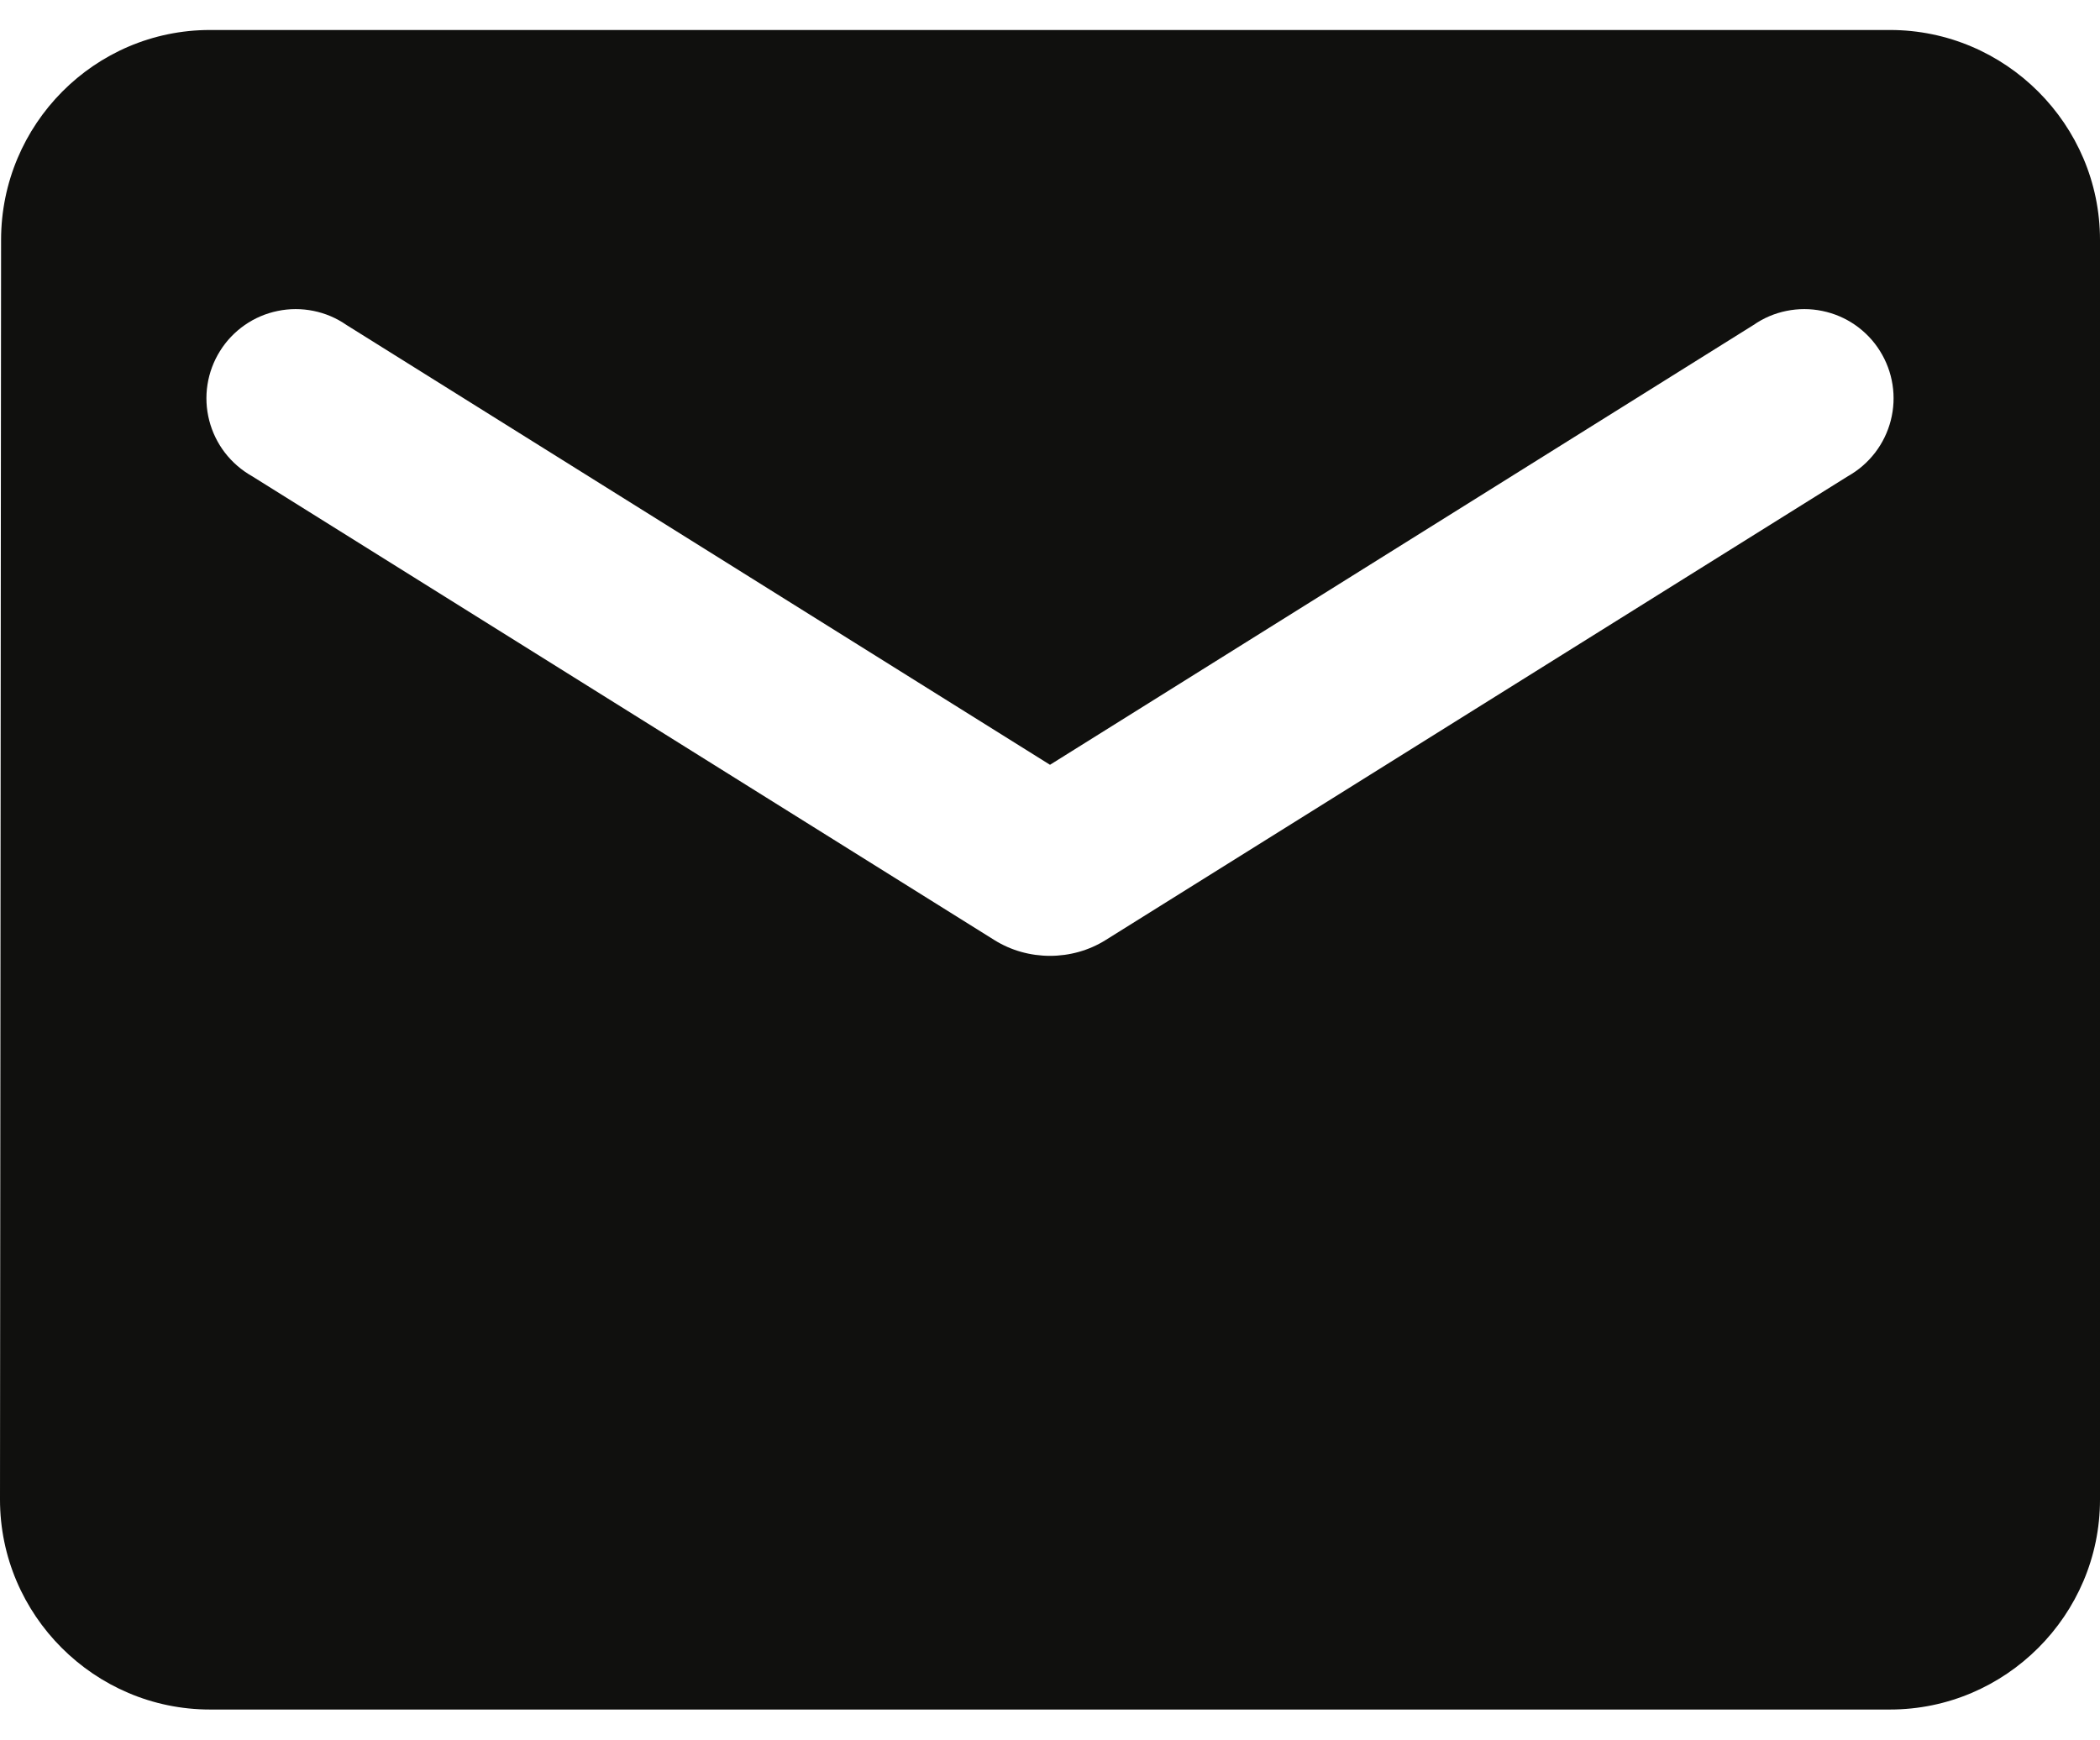
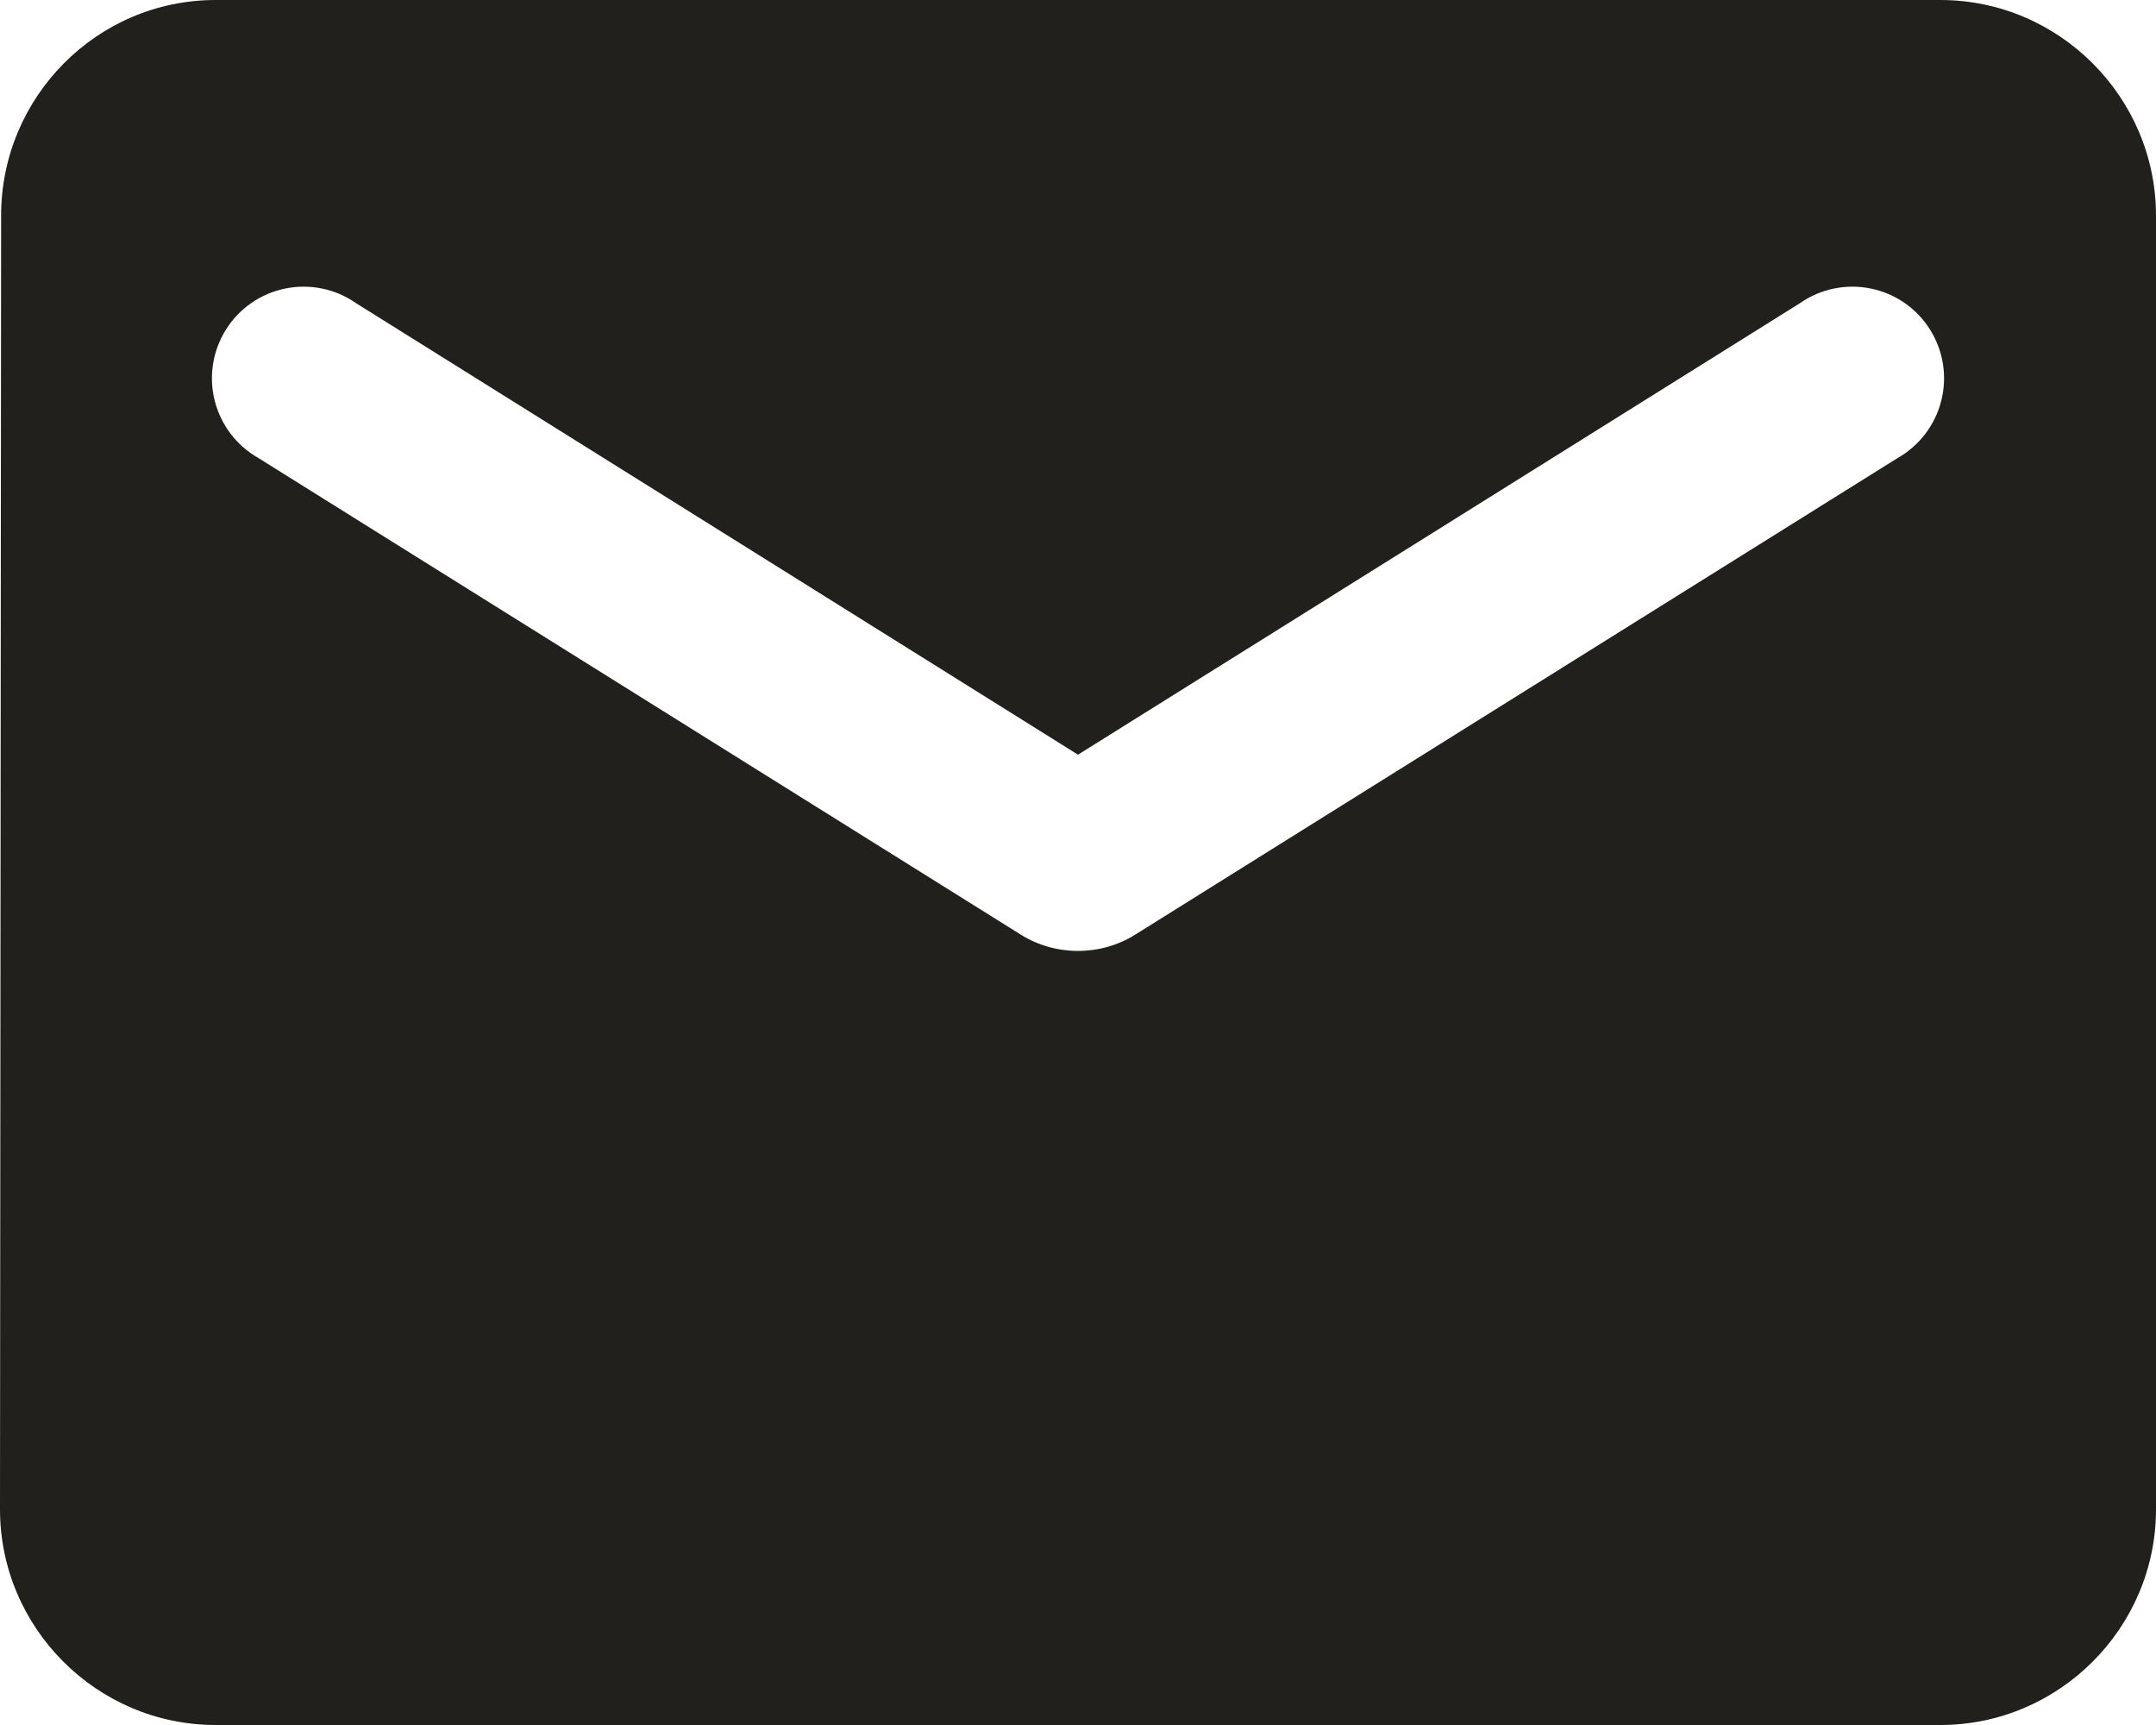
- <svg xmlns="http://www.w3.org/2000/svg" width="35" height="29" viewBox="0 0 35 29" fill="none">
-   <path d="M31.5 0.5H3.5C1.575 0.5 0.018 2.075 0.018 4L0 25C0 26.925 1.575 28.5 3.5 28.5H31.5C33.425 28.5 35 26.925 35 25V4C35 2.075 33.425 0.5 31.5 0.5ZM30.8 7.938L18.427 15.672C17.867 16.023 17.133 16.023 16.573 15.672L4.2 7.938C4.025 7.839 3.871 7.706 3.748 7.546C3.626 7.387 3.537 7.204 3.487 7.009C3.437 6.814 3.427 6.611 3.458 6.412C3.489 6.213 3.56 6.023 3.667 5.852C3.773 5.681 3.914 5.534 4.079 5.419C4.244 5.304 4.431 5.224 4.628 5.184C4.825 5.143 5.028 5.143 5.225 5.183C5.423 5.223 5.61 5.303 5.775 5.418L17.5 12.75L29.225 5.418C29.39 5.303 29.577 5.223 29.775 5.183C29.972 5.143 30.175 5.143 30.372 5.184C30.569 5.224 30.756 5.304 30.921 5.419C31.086 5.534 31.227 5.681 31.333 5.852C31.44 6.023 31.511 6.213 31.542 6.412C31.573 6.611 31.563 6.814 31.513 7.009C31.463 7.204 31.374 7.387 31.252 7.546C31.129 7.706 30.976 7.839 30.8 7.938Z" fill="#10100E" />
+ <svg xmlns="http://www.w3.org/2000/svg" width="35" height="28" viewBox="0 0 35 28" fill="none">
+   <path d="M31.5 0H3.5C1.575 0 0.018 1.575 0.018 3.5L0 24.5C0 26.425 1.575 28 3.5 28H31.5C33.425 28 35 26.425 35 24.5V3.5C35 1.575 33.425 0 31.5 0ZM30.8 7.438L18.427 15.172C17.867 15.523 17.133 15.523 16.573 15.172L4.2 7.438C4.025 7.339 3.871 7.206 3.748 7.046C3.626 6.887 3.537 6.704 3.487 6.509C3.437 6.314 3.427 6.111 3.458 5.912C3.489 5.713 3.56 5.523 3.667 5.352C3.773 5.181 3.914 5.034 4.079 4.919C4.244 4.804 4.431 4.724 4.628 4.684C4.825 4.643 5.028 4.643 5.225 4.683C5.423 4.723 5.61 4.803 5.775 4.918L17.5 12.25L29.225 4.918C29.39 4.803 29.577 4.723 29.775 4.683C29.972 4.643 30.175 4.643 30.372 4.684C30.569 4.724 30.756 4.804 30.921 4.919C31.086 5.034 31.227 5.181 31.333 5.352C31.44 5.523 31.511 5.713 31.542 5.912C31.573 6.111 31.563 6.314 31.513 6.509C31.463 6.704 31.374 6.887 31.252 7.046C31.129 7.206 30.976 7.339 30.8 7.438Z" fill="#21201C" />
</svg>
